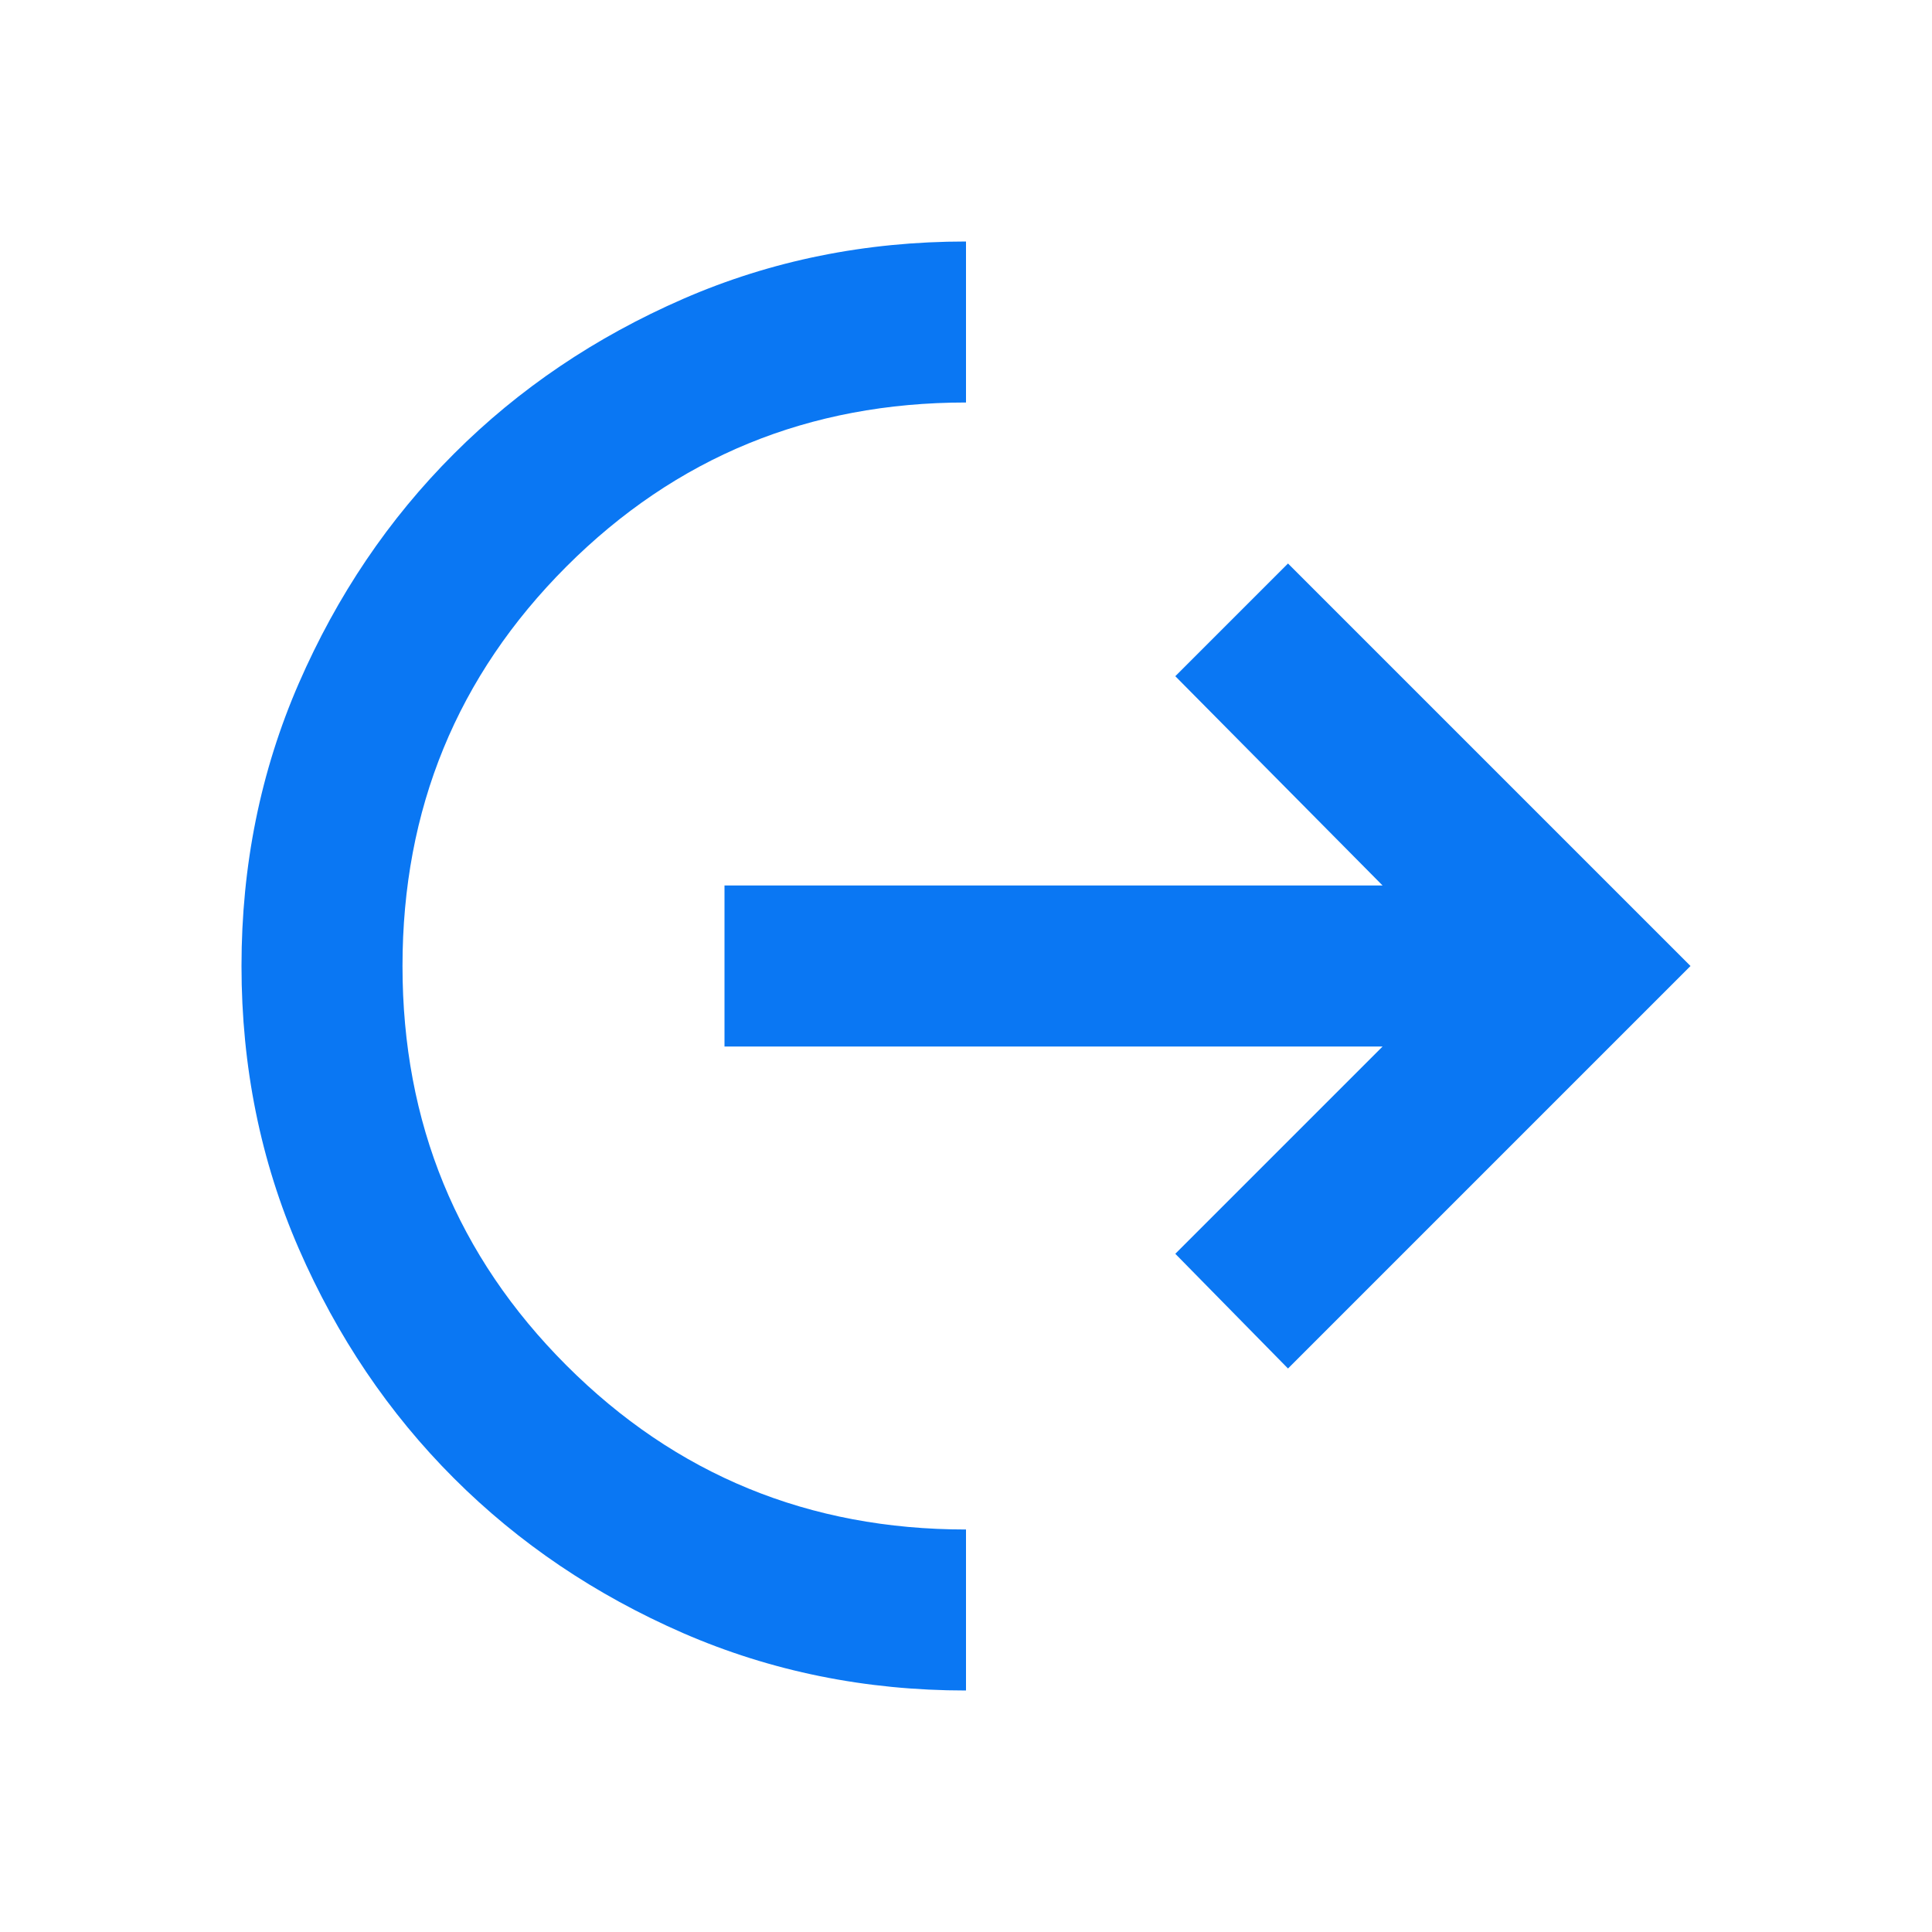
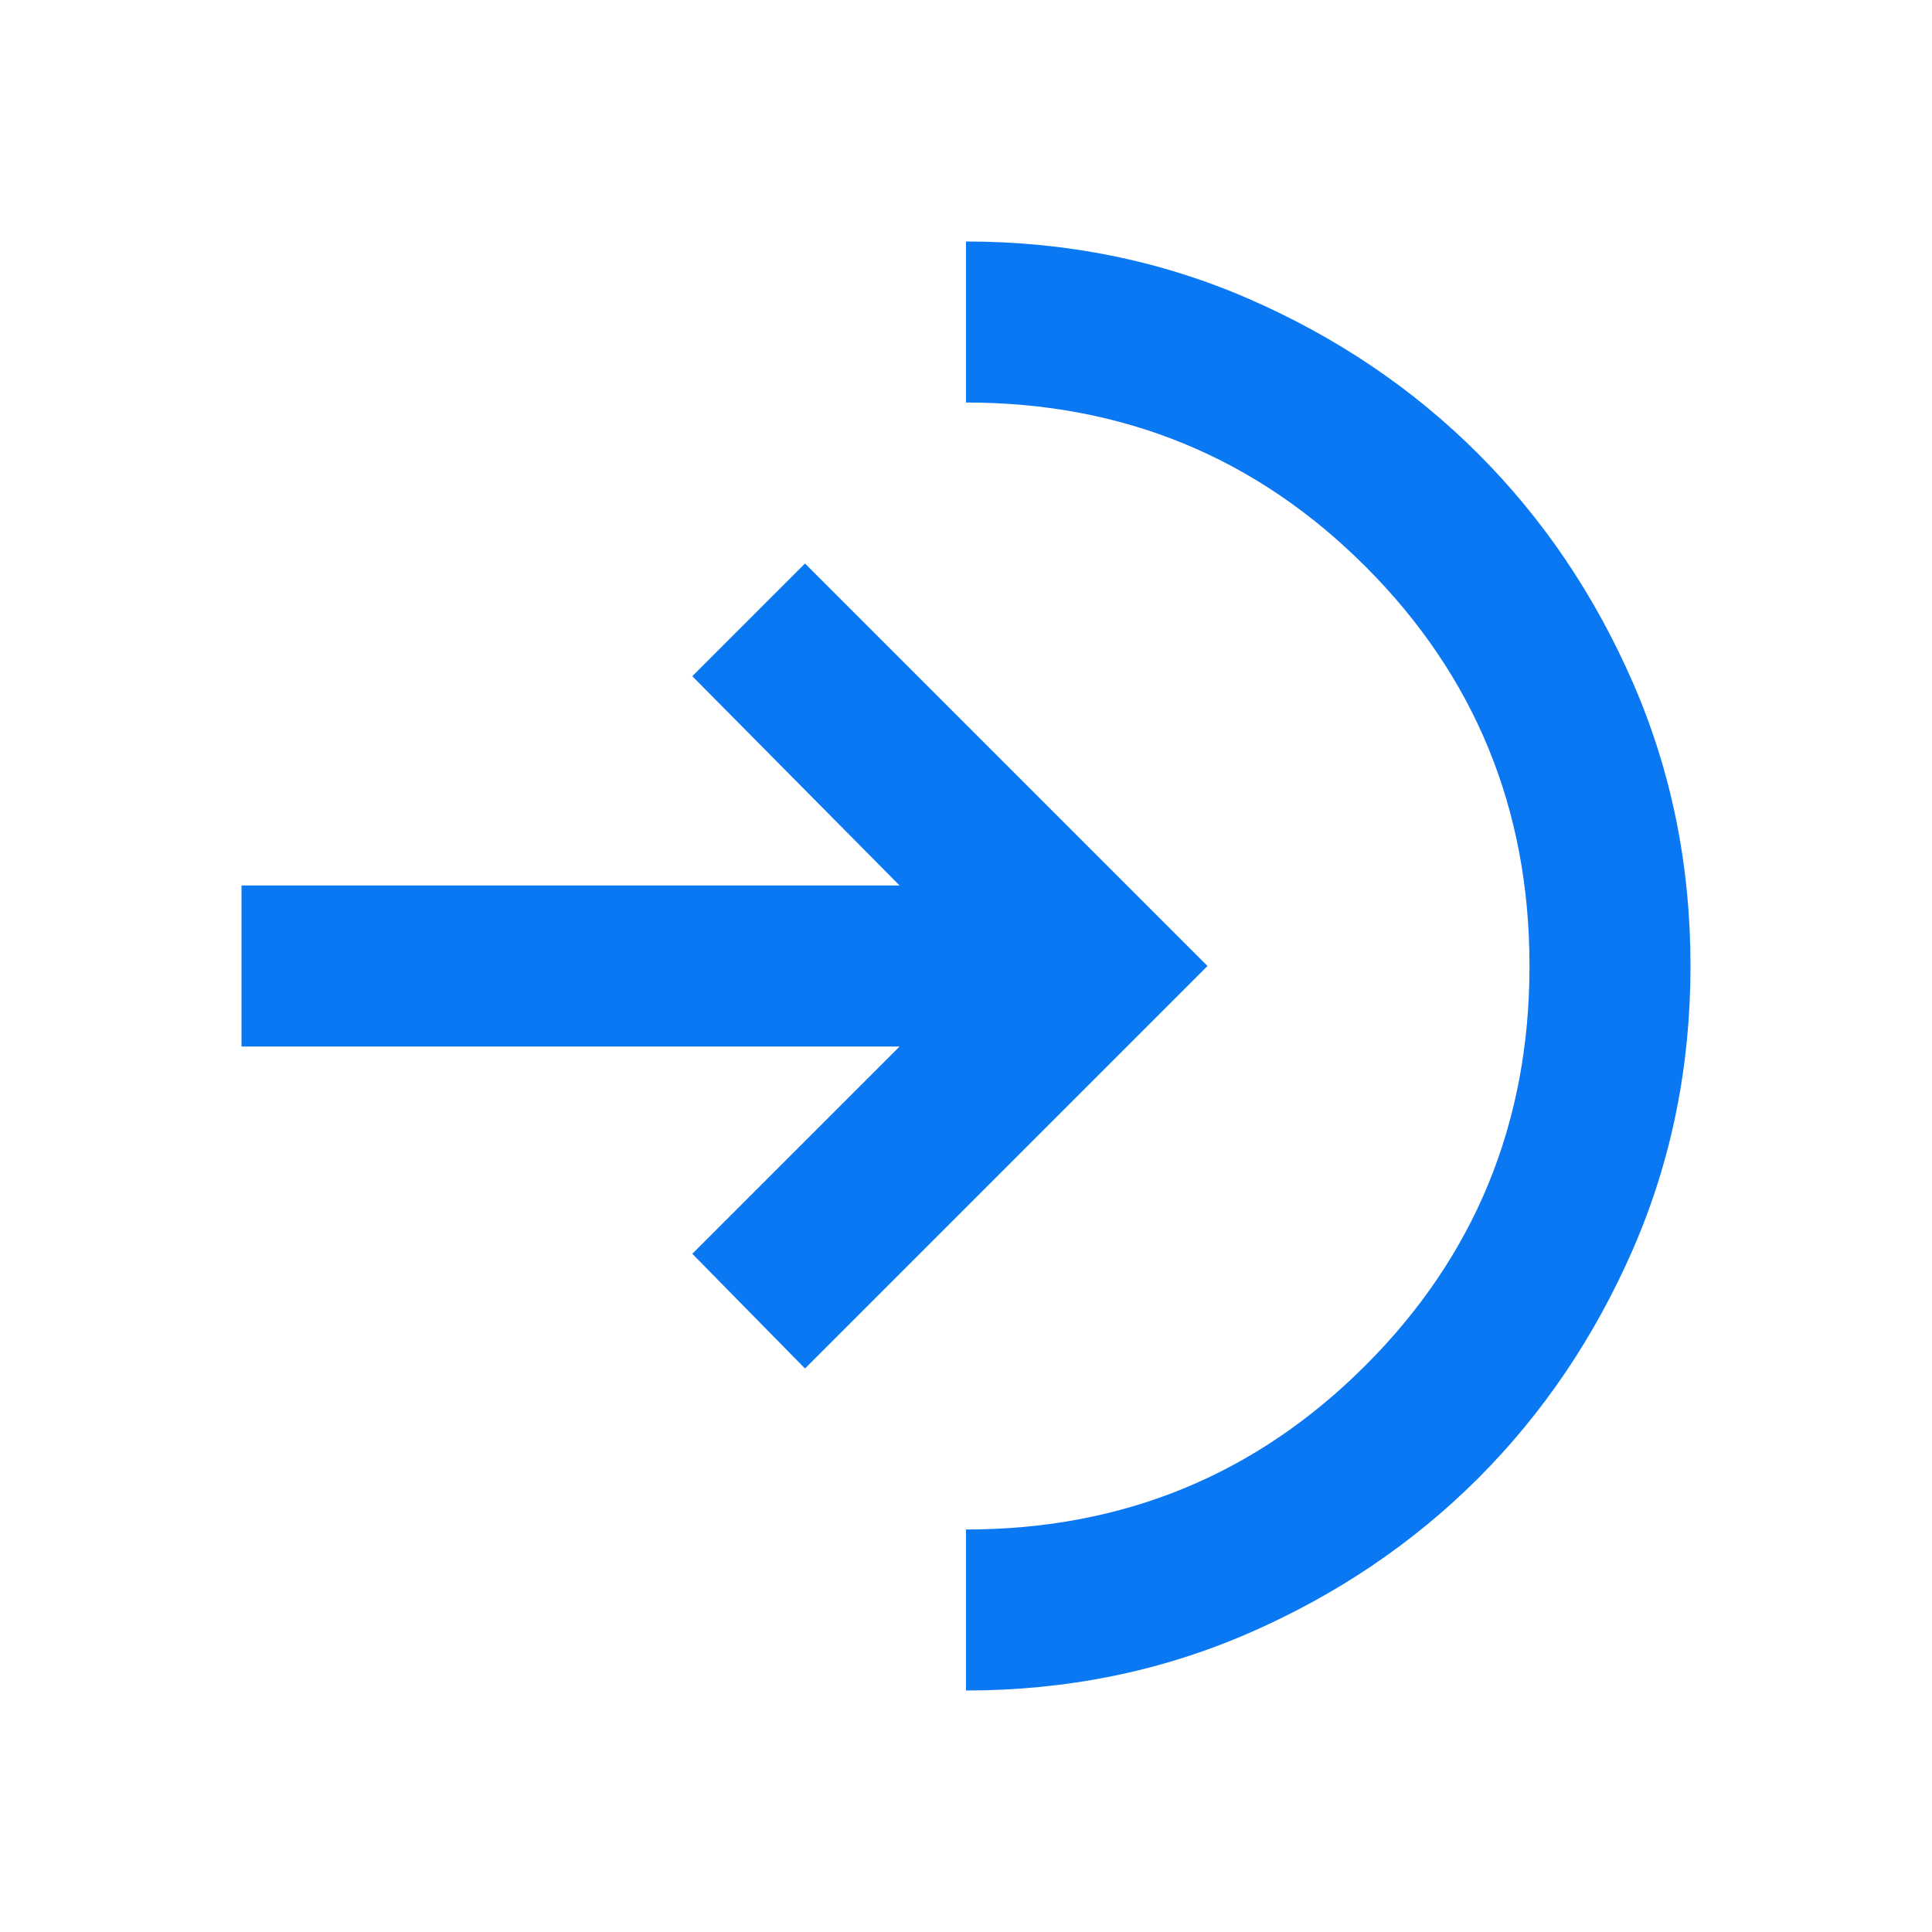
<svg xmlns="http://www.w3.org/2000/svg" width="24" height="24" viewBox="0 0 24 24" fill="none">
-   <mask id="mask0_687_6" style="mask-type:alpha" maskUnits="userSpaceOnUse" x="0" y="0" width="24" height="24">
-     <rect width="24" height="24" fill="#0A77F3" />
+   <mask id="mask0_1040_452" style="mask-type:alpha" maskUnits="userSpaceOnUse" x="0" y="0" width="24" height="24">
+     <rect width="24" height="24" transform="matrix(-1 0 0 1 24 0)" fill="#0A77F3" />
  </mask>
-   <g mask="url(#mask0_687_6)">
-     <path d="M12 21C10.75 21 9.579 20.762 8.488 20.288C7.396 19.812 6.446 19.171 5.638 18.363C4.829 17.554 4.188 16.604 3.712 15.512C3.237 14.421 3 13.25 3 12C3 10.75 3.237 9.579 3.712 8.488C4.188 7.396 4.829 6.446 5.638 5.638C6.446 4.829 7.396 4.188 8.488 3.712C9.579 3.237 10.75 3 12 3V5C10.05 5 8.396 5.679 7.037 7.037C5.679 8.396 5 10.05 5 12C5 13.95 5.679 15.604 7.037 16.962C8.396 18.321 10.05 19 12 19V21ZM16 17L14.6 15.575L17.175 13H9V11H17.175L14.6 8.4L16 7L21 12L16 17Z" fill="#0A77F3" />
+   <g mask="url(#mask0_1040_452)">
+     <path d="M12 21C13.25 21 14.421 20.762 15.512 20.288C16.604 19.812 17.554 19.171 18.363 18.363C19.171 17.554 19.812 16.604 20.288 15.512C20.762 14.421 21 13.25 21 12C21 10.75 20.762 9.579 20.288 8.488C19.812 7.396 19.171 6.446 18.363 5.638C17.554 4.829 16.604 4.188 15.512 3.712C14.421 3.237 13.25 3 12 3V5C13.95 5 15.604 5.679 16.962 7.037C18.321 8.396 19 10.05 19 12C19 13.95 18.321 15.604 16.962 16.962C15.604 18.321 13.95 19 12 19V21ZM10 17L8.6 15.575L11.175 13H3V11H11.175L8.6 8.4L10 7L15 12L10 17Z" fill="#0A77F3" />
  </g>
</svg>
